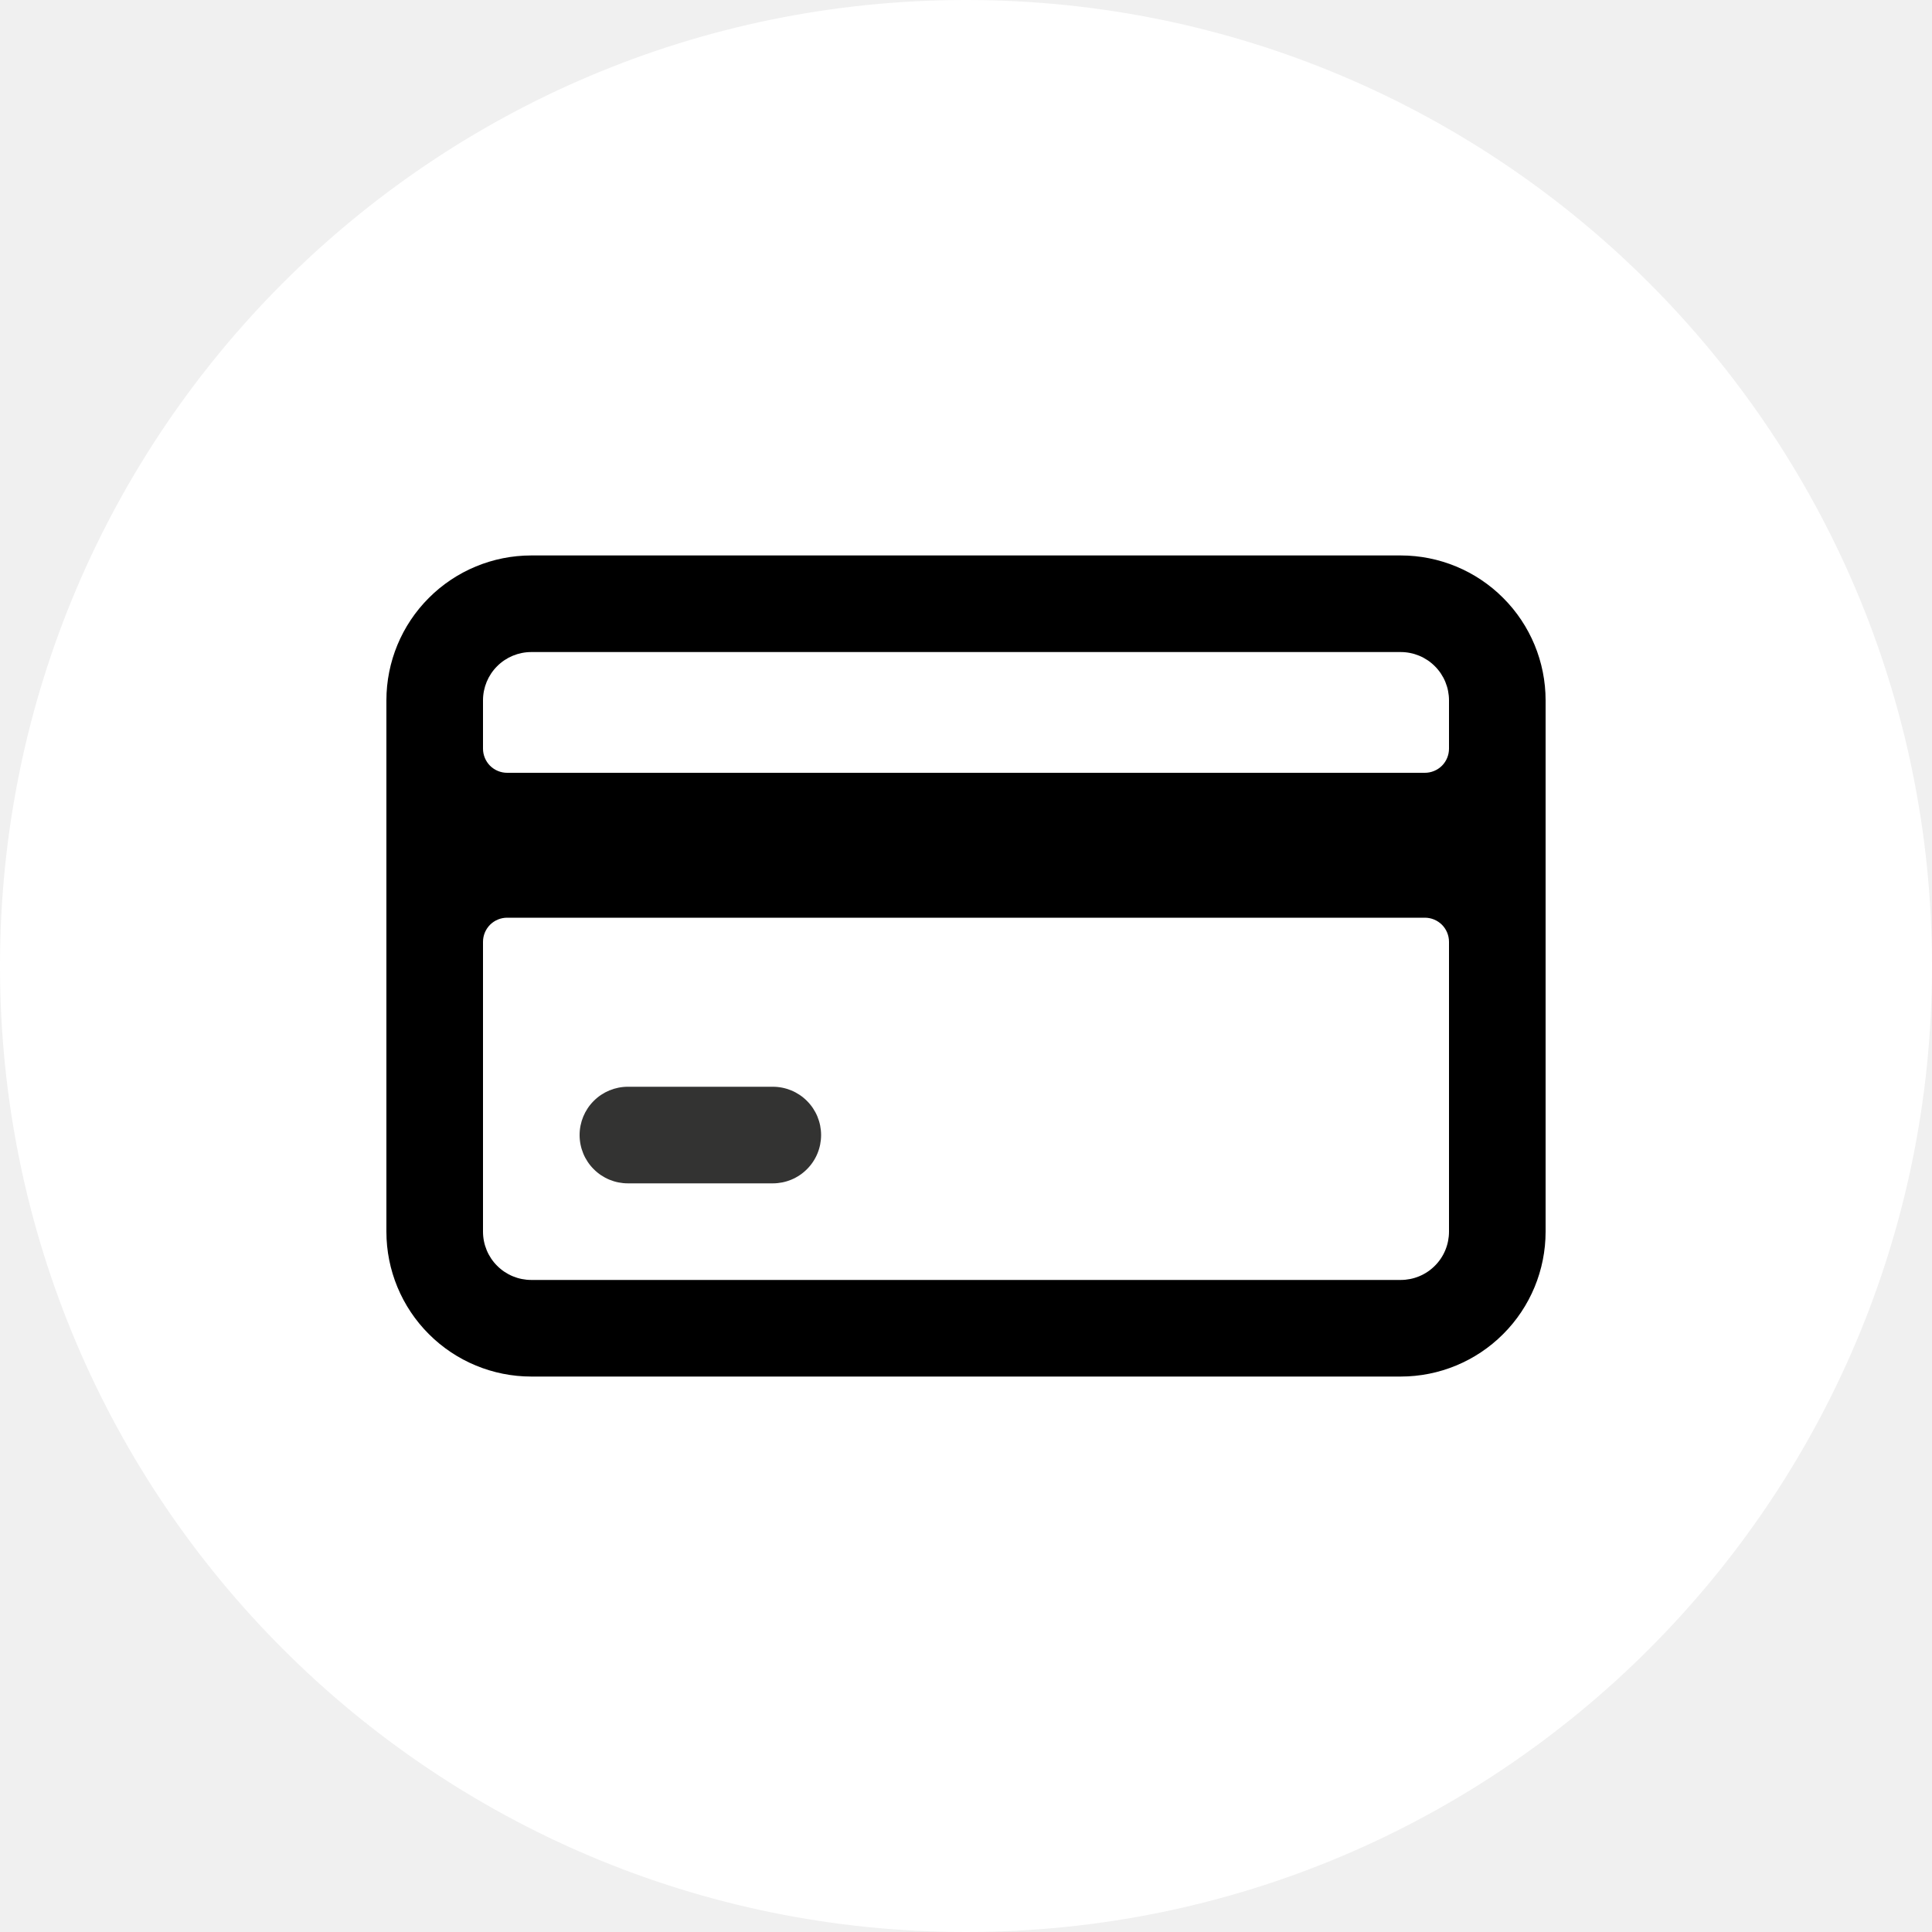
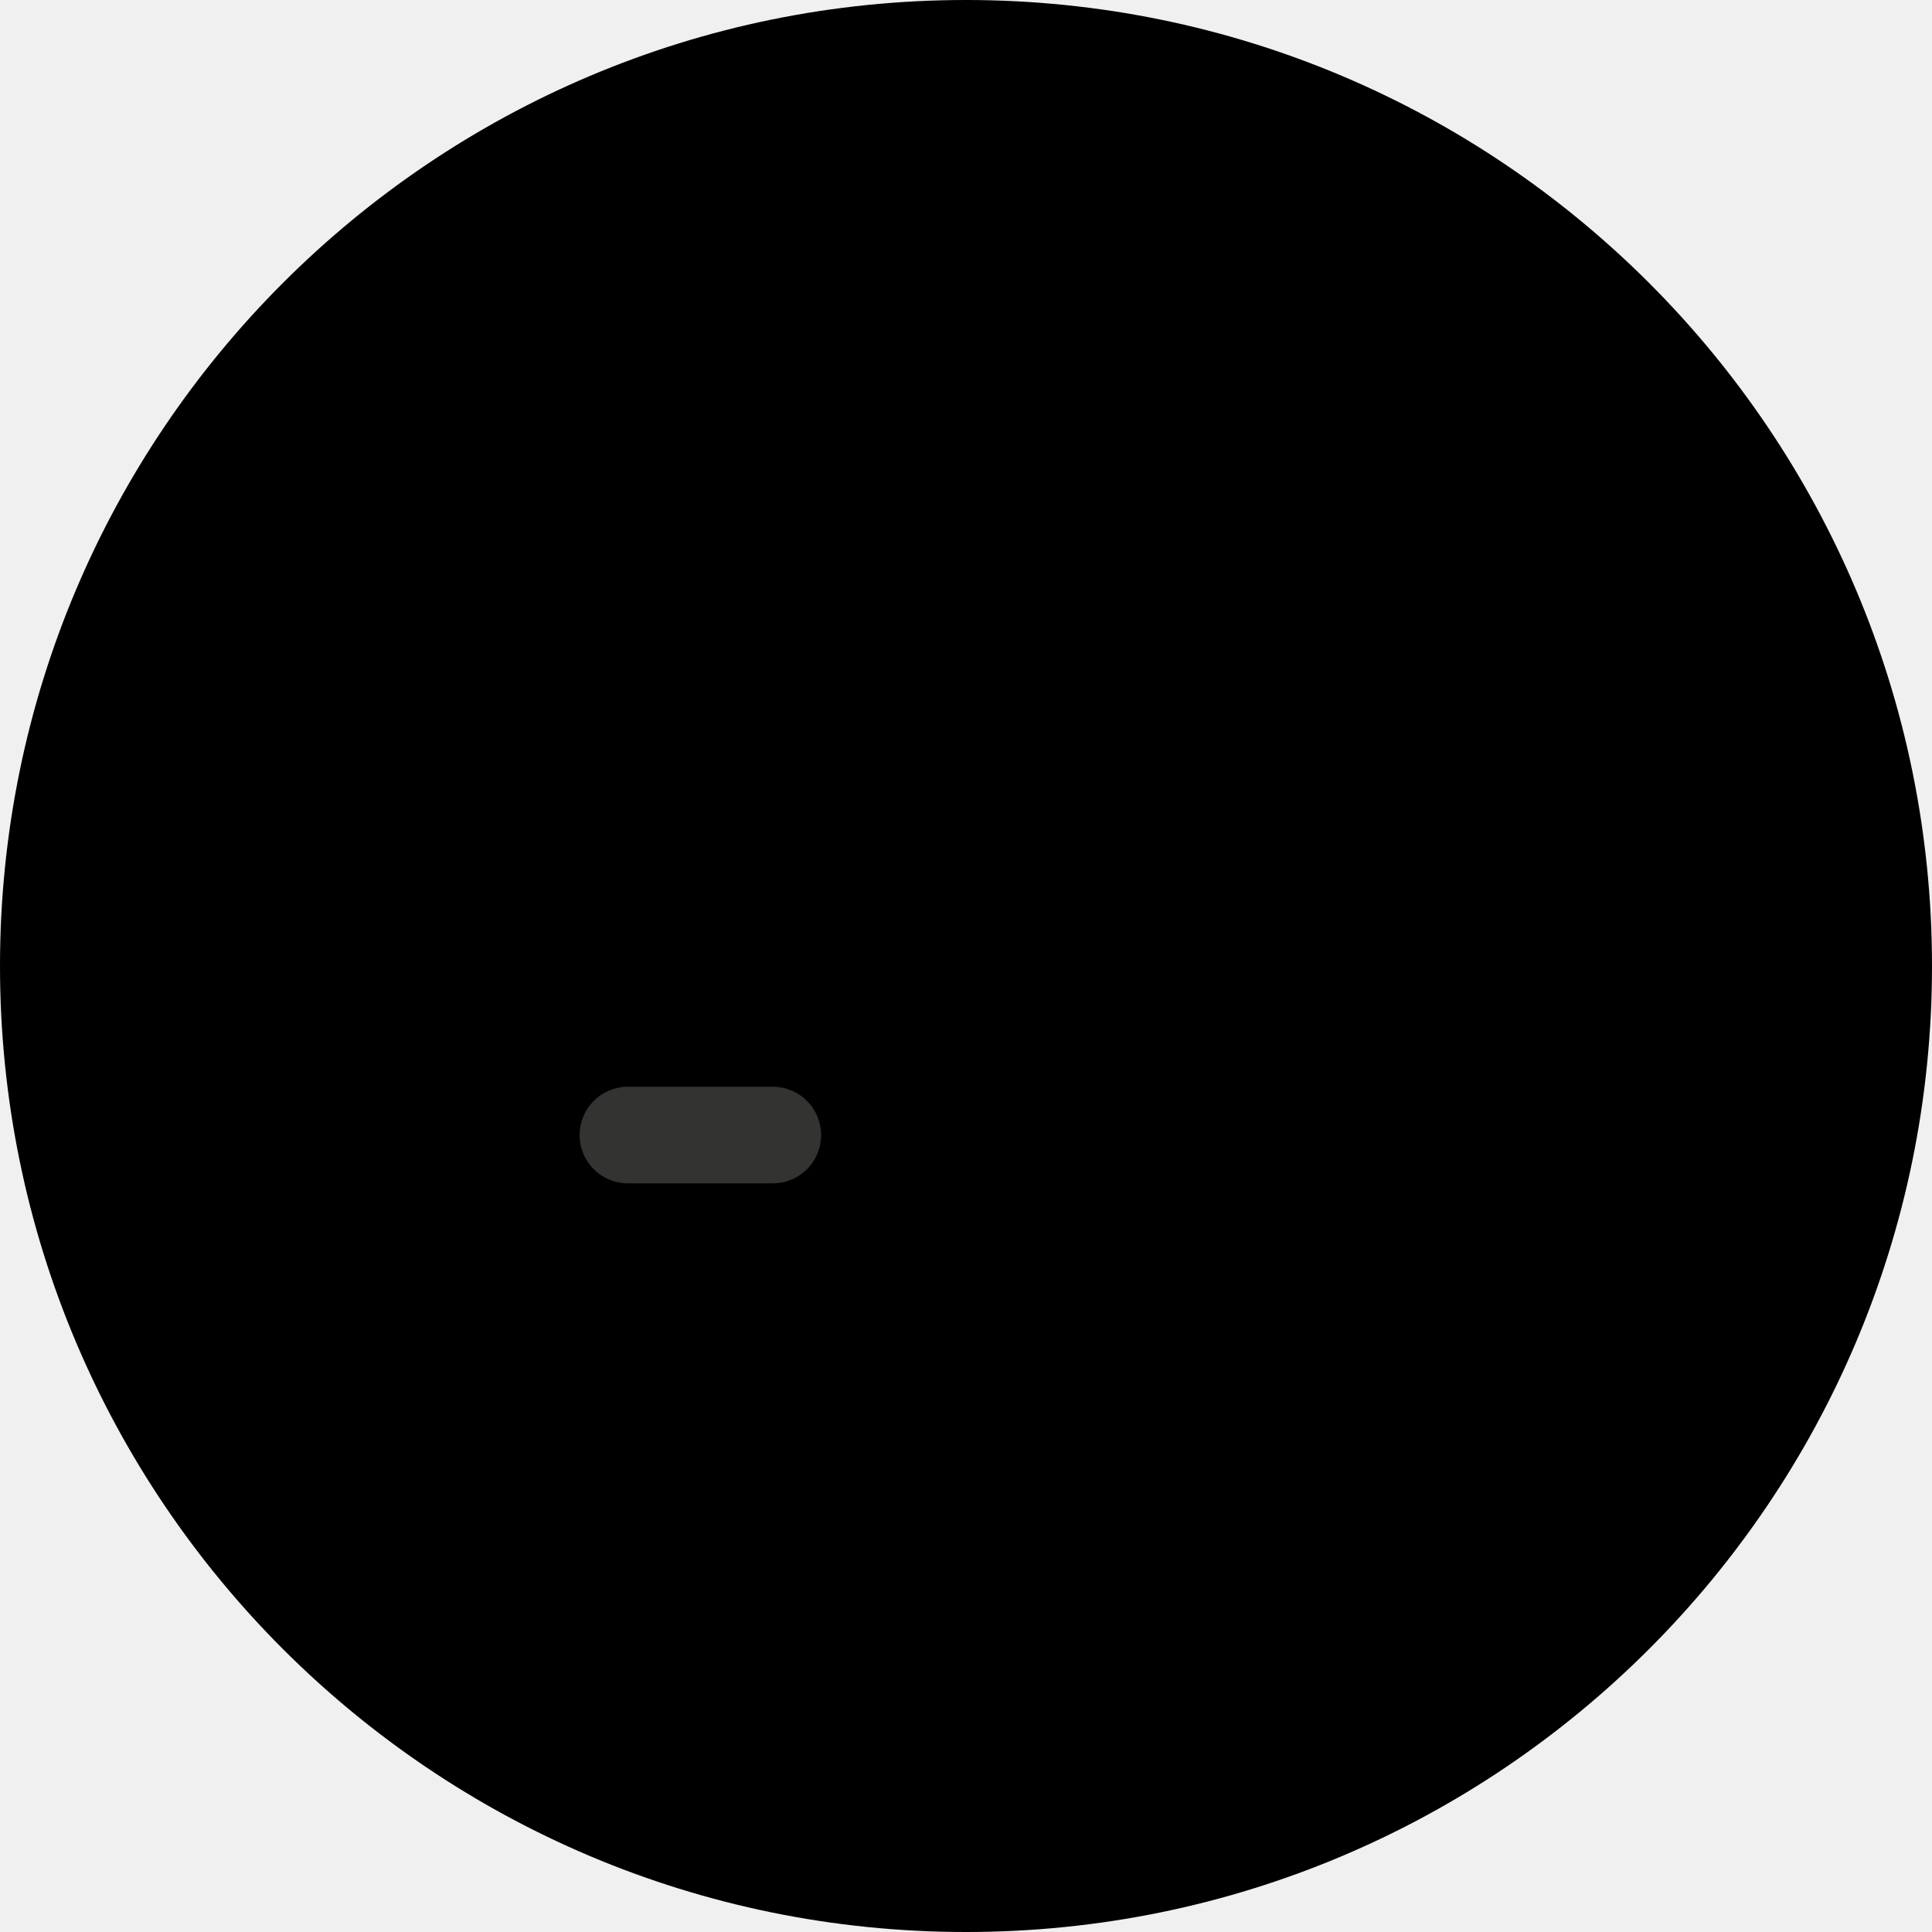
<svg xmlns="http://www.w3.org/2000/svg" width="40" height="40" viewBox="0 0 40 40" fill="none">
-   <circle cx="20" cy="20" r="20" fill="white" />
+   <circle cx="20" cy="20" r="20" fill="currentColor" />
  <g clip-path="url(#clip0_1406_20324)">
    <path d="M29 11.5H11C10.204 11.5 9.441 11.816 8.879 12.379C8.316 12.941 8 13.704 8 14.5V25.5C8 26.296 8.316 27.059 8.879 27.621C9.441 28.184 10.204 28.5 11 28.5H29C29.796 28.5 30.559 28.184 31.121 27.621C31.684 27.059 32 26.296 32 25.5V14.5C32 13.704 31.684 12.941 31.121 12.379C30.559 11.816 29.796 11.5 29 11.5ZM11 13.5H29C29.265 13.5 29.52 13.605 29.707 13.793C29.895 13.98 30 14.235 30 14.5V15.5C30 15.633 29.947 15.76 29.854 15.854C29.76 15.947 29.633 16 29.5 16H10.5C10.367 16 10.24 15.947 10.146 15.854C10.053 15.76 10 15.633 10 15.5V14.5C10 14.235 10.105 13.98 10.293 13.793C10.48 13.605 10.735 13.5 11 13.5ZM29 26.5H11C10.735 26.5 10.48 26.395 10.293 26.207C10.105 26.02 10 25.765 10 25.5V19.5C10 19.367 10.053 19.24 10.146 19.146C10.24 19.053 10.367 19 10.5 19H29.5C29.633 19 29.76 19.053 29.854 19.146C29.947 19.24 30 19.367 30 19.5V25.5C30 25.765 29.895 26.02 29.707 26.207C29.52 26.395 29.265 26.5 29 26.5Z" fill="black" />
    <path d="M16 22.5H13C12.735 22.5 12.48 22.605 12.293 22.793C12.105 22.98 12 23.235 12 23.5C12 23.765 12.105 24.02 12.293 24.207C12.48 24.395 12.735 24.5 13 24.5H16C16.265 24.5 16.52 24.395 16.707 24.207C16.895 24.02 17 23.765 17 23.5C17 23.235 16.895 22.98 16.707 22.793C16.52 22.605 16.265 22.5 16 22.5Z" fill="#333332" />
  </g>
  <defs>
    <clipPath id="clip0_1406_20324">
-       <rect width="24" height="24" fill="white" transform="translate(8 8)" />
+       <rect width="24" height="24" fill="currentColor" transform="translate(8 8)" />
    </clipPath>
  </defs>
</svg>
